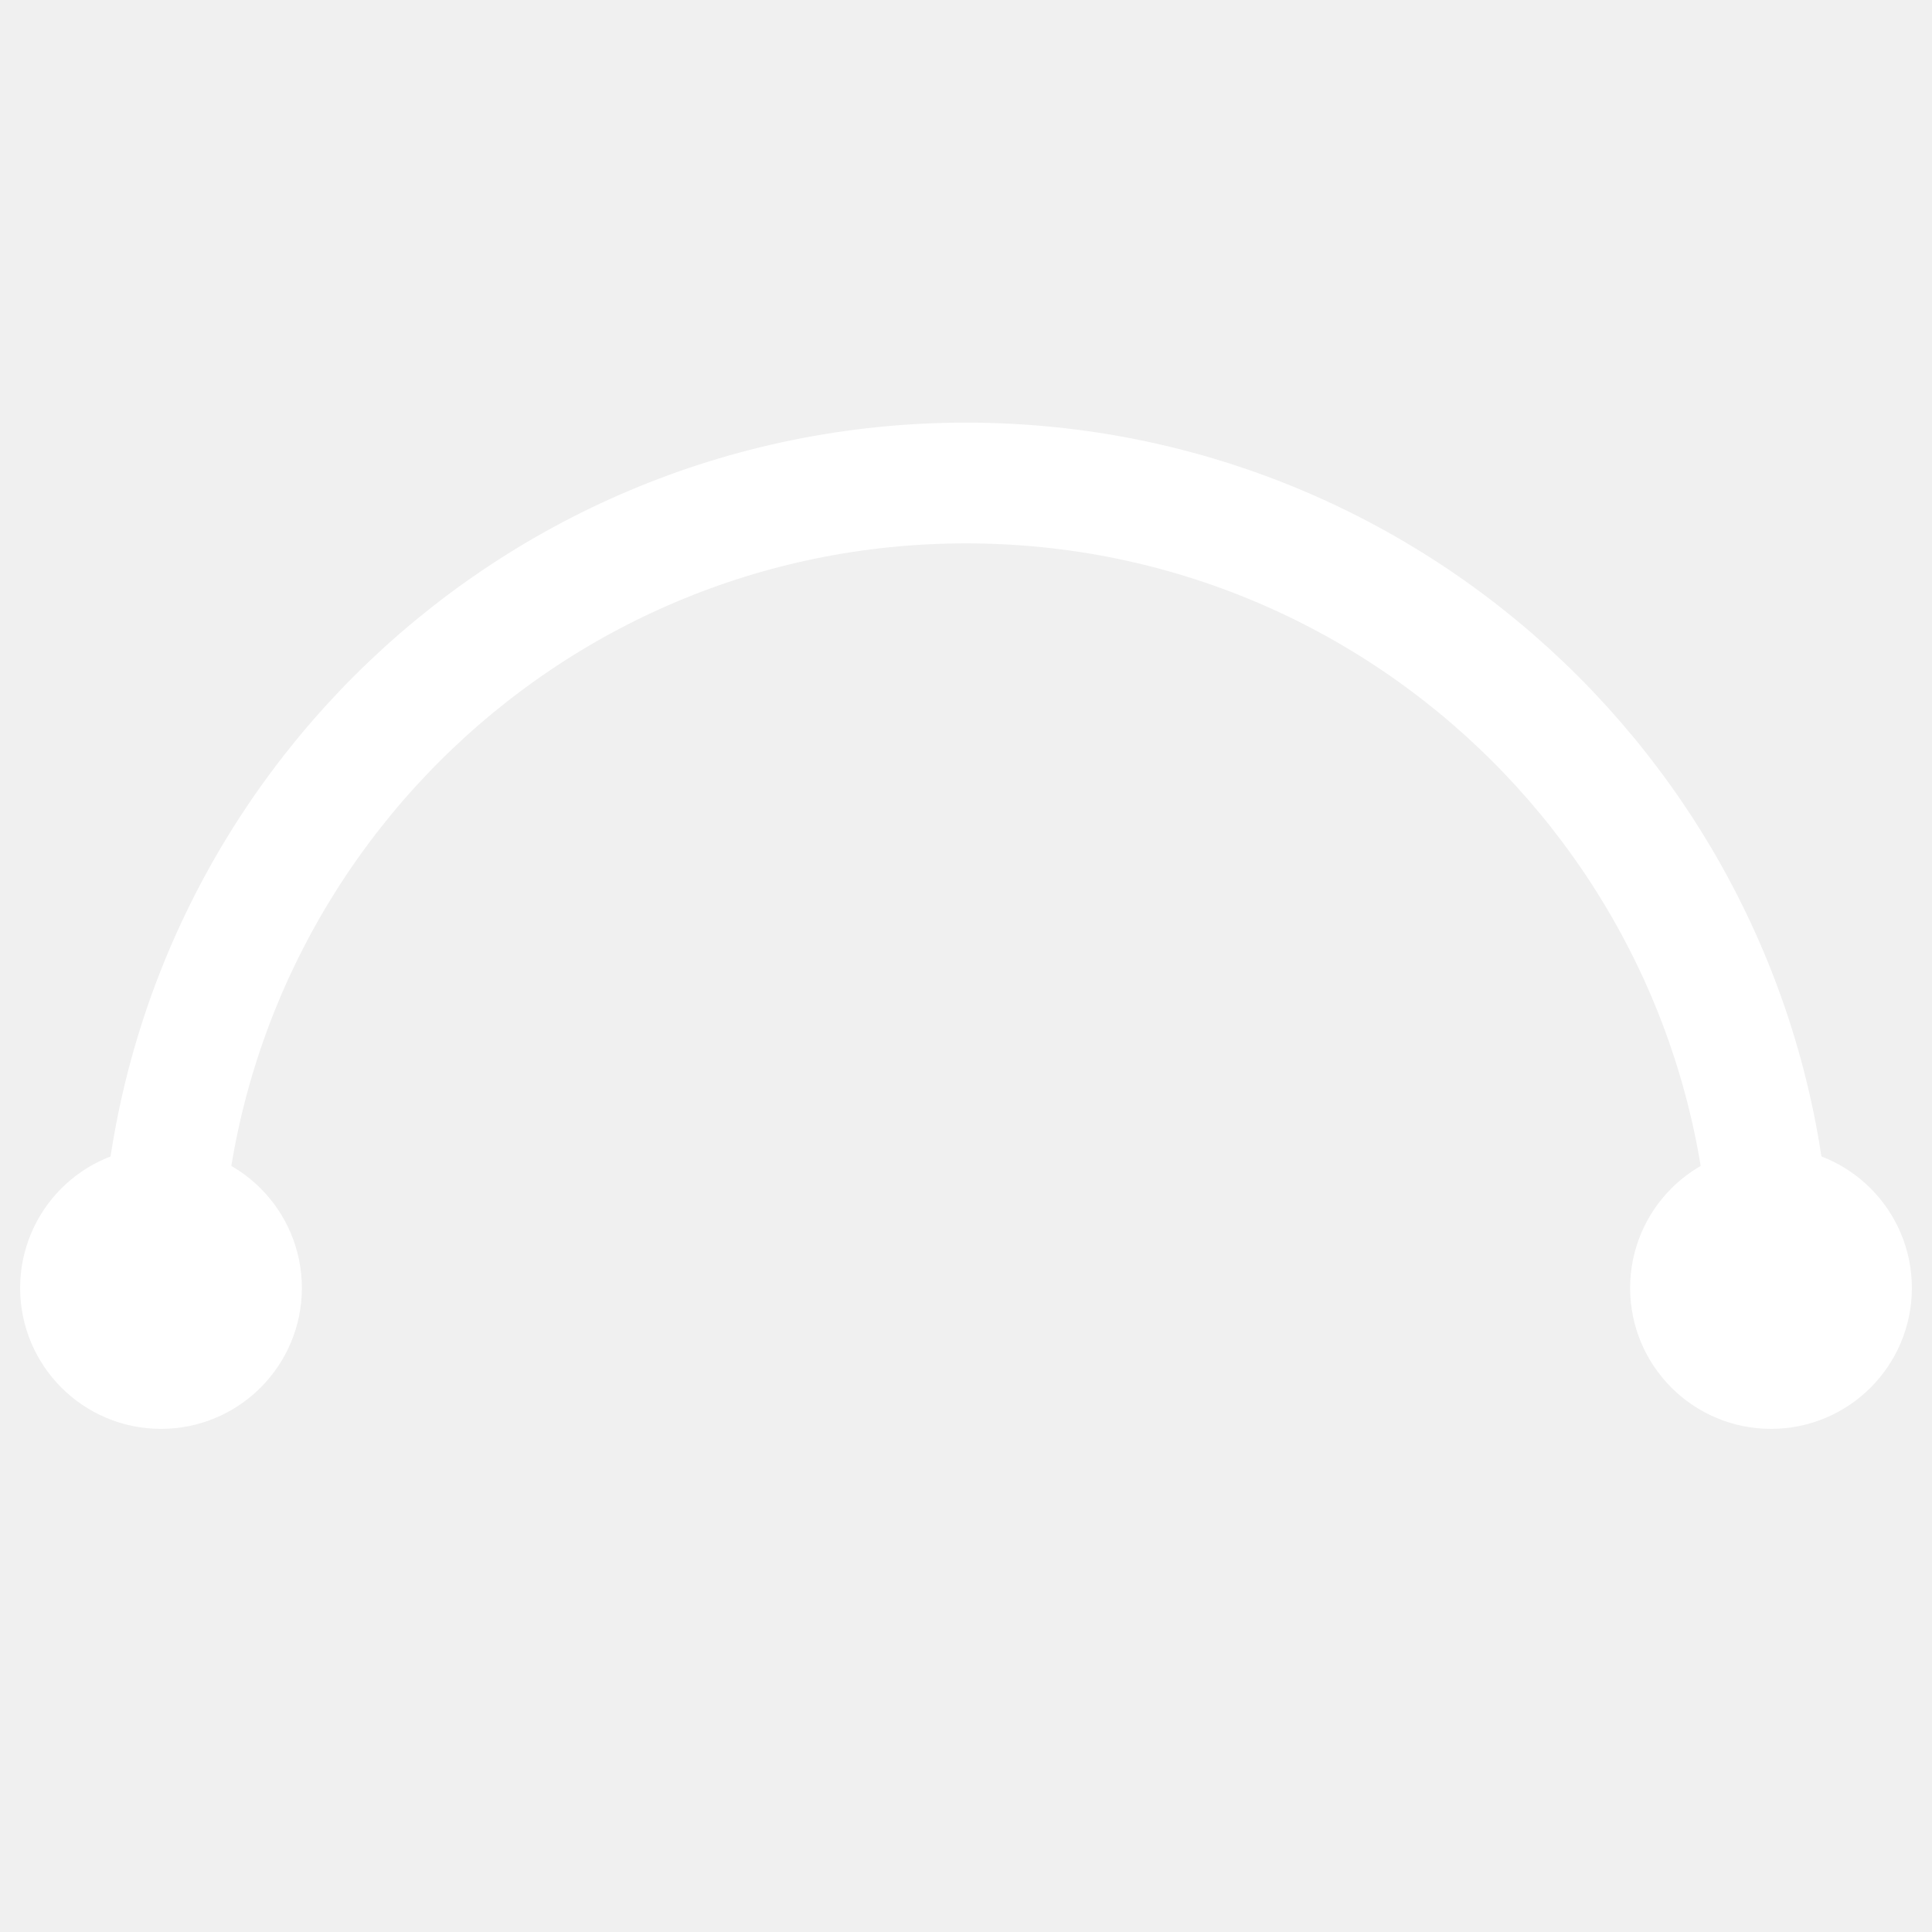
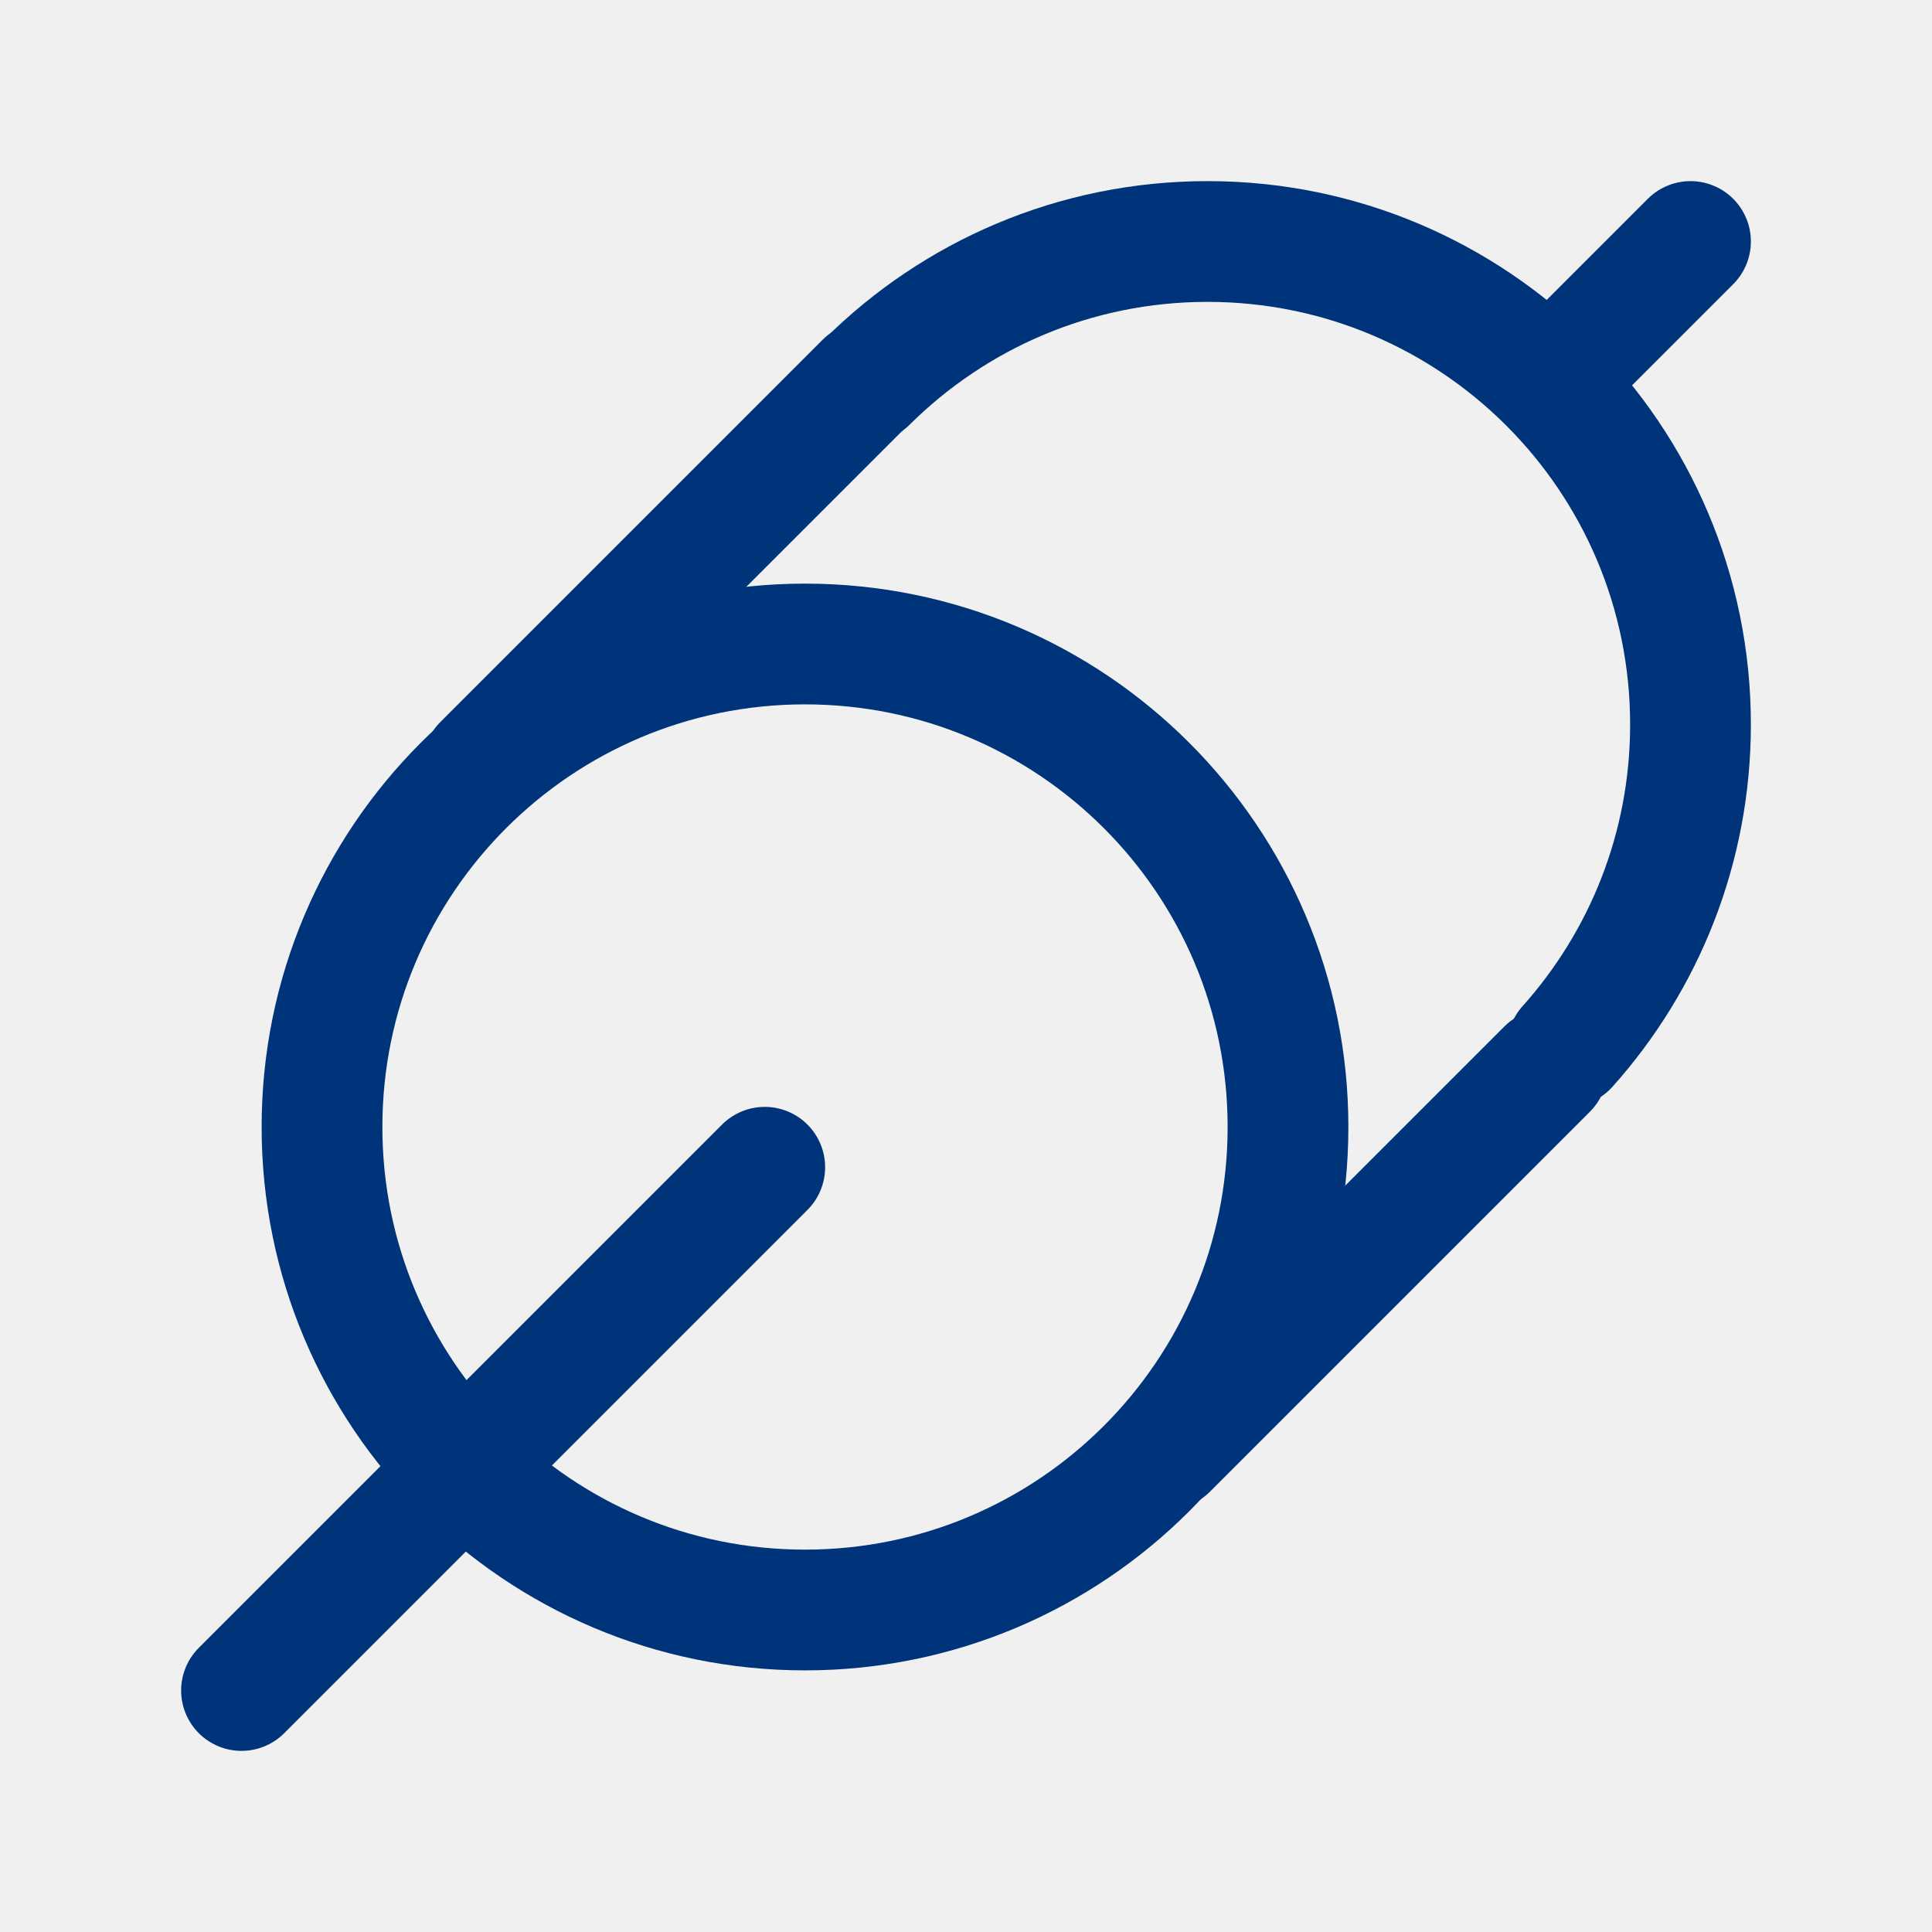
- <svg xmlns="http://www.w3.org/2000/svg" width="24" height="24" viewBox="0 0 24 24" fill="none">
-   <path d="M22 16C22 10.477 17.523 6 12 6C6.477 6 2 10.477 2 16" stroke="white" stroke-width="1.5" stroke-linecap="round" stroke-linejoin="round" />
-   <path d="M2 17C2.552 17 3 16.552 3 16C3 15.448 2.552 15 2 15C1.448 15 1 15.448 1 16C1 16.552 1.448 17 2 17Z" fill="white" stroke="white" stroke-width="1.5" stroke-linecap="round" stroke-linejoin="round" />
-   <path d="M22 17C22.552 17 23 16.552 23 16C23 15.448 22.552 15 22 15C21.448 15 21 15.448 21 16C21 16.552 21.448 17 22 17Z" fill="white" stroke="white" stroke-width="1.5" stroke-linecap="round" stroke-linejoin="round" />
+ <svg xmlns="http://www.w3.org/2000/svg" width="24px" height="24px" viewBox="0 0 24 24" stroke-width="1.5" fill="none" color="#00347a">
+   <path d="M10 20C6.686 20 4 17.314 4 14C4 10.686 6.686 8 10 8C13.314 8 16 10.686 16 14C16 17.314 13.314 20 10 20Z" stroke="#00347a" stroke-width="1.5" stroke-linecap="round" stroke-linejoin="round" />
+   <path d="M10.773 4.742C11.858 3.665 13.351 3 15 3C18.314 3 21 5.686 21 9C21 10.537 20.422 11.938 19.472 13" stroke="#00347a" stroke-width="1.5" stroke-linecap="round" stroke-linejoin="round" />
+   <path d="M3 21L9.5 14.5" stroke="#00347a" stroke-width="1.5" stroke-linecap="round" stroke-linejoin="round" />
+   <path d="M21 3L19.5 4.5" stroke="#00347a" stroke-width="1.5" stroke-linecap="round" stroke-linejoin="round" />
+   <path d="M6 9.5L10.5 5L10.75 4.75" stroke="#00347a" stroke-width="1.5" stroke-linecap="round" stroke-linejoin="round" />
+   <path d="M14.5 18L19.219 13.281" stroke="#00347a" stroke-width="1.5" stroke-linecap="round" stroke-linejoin="round" />
</svg>
